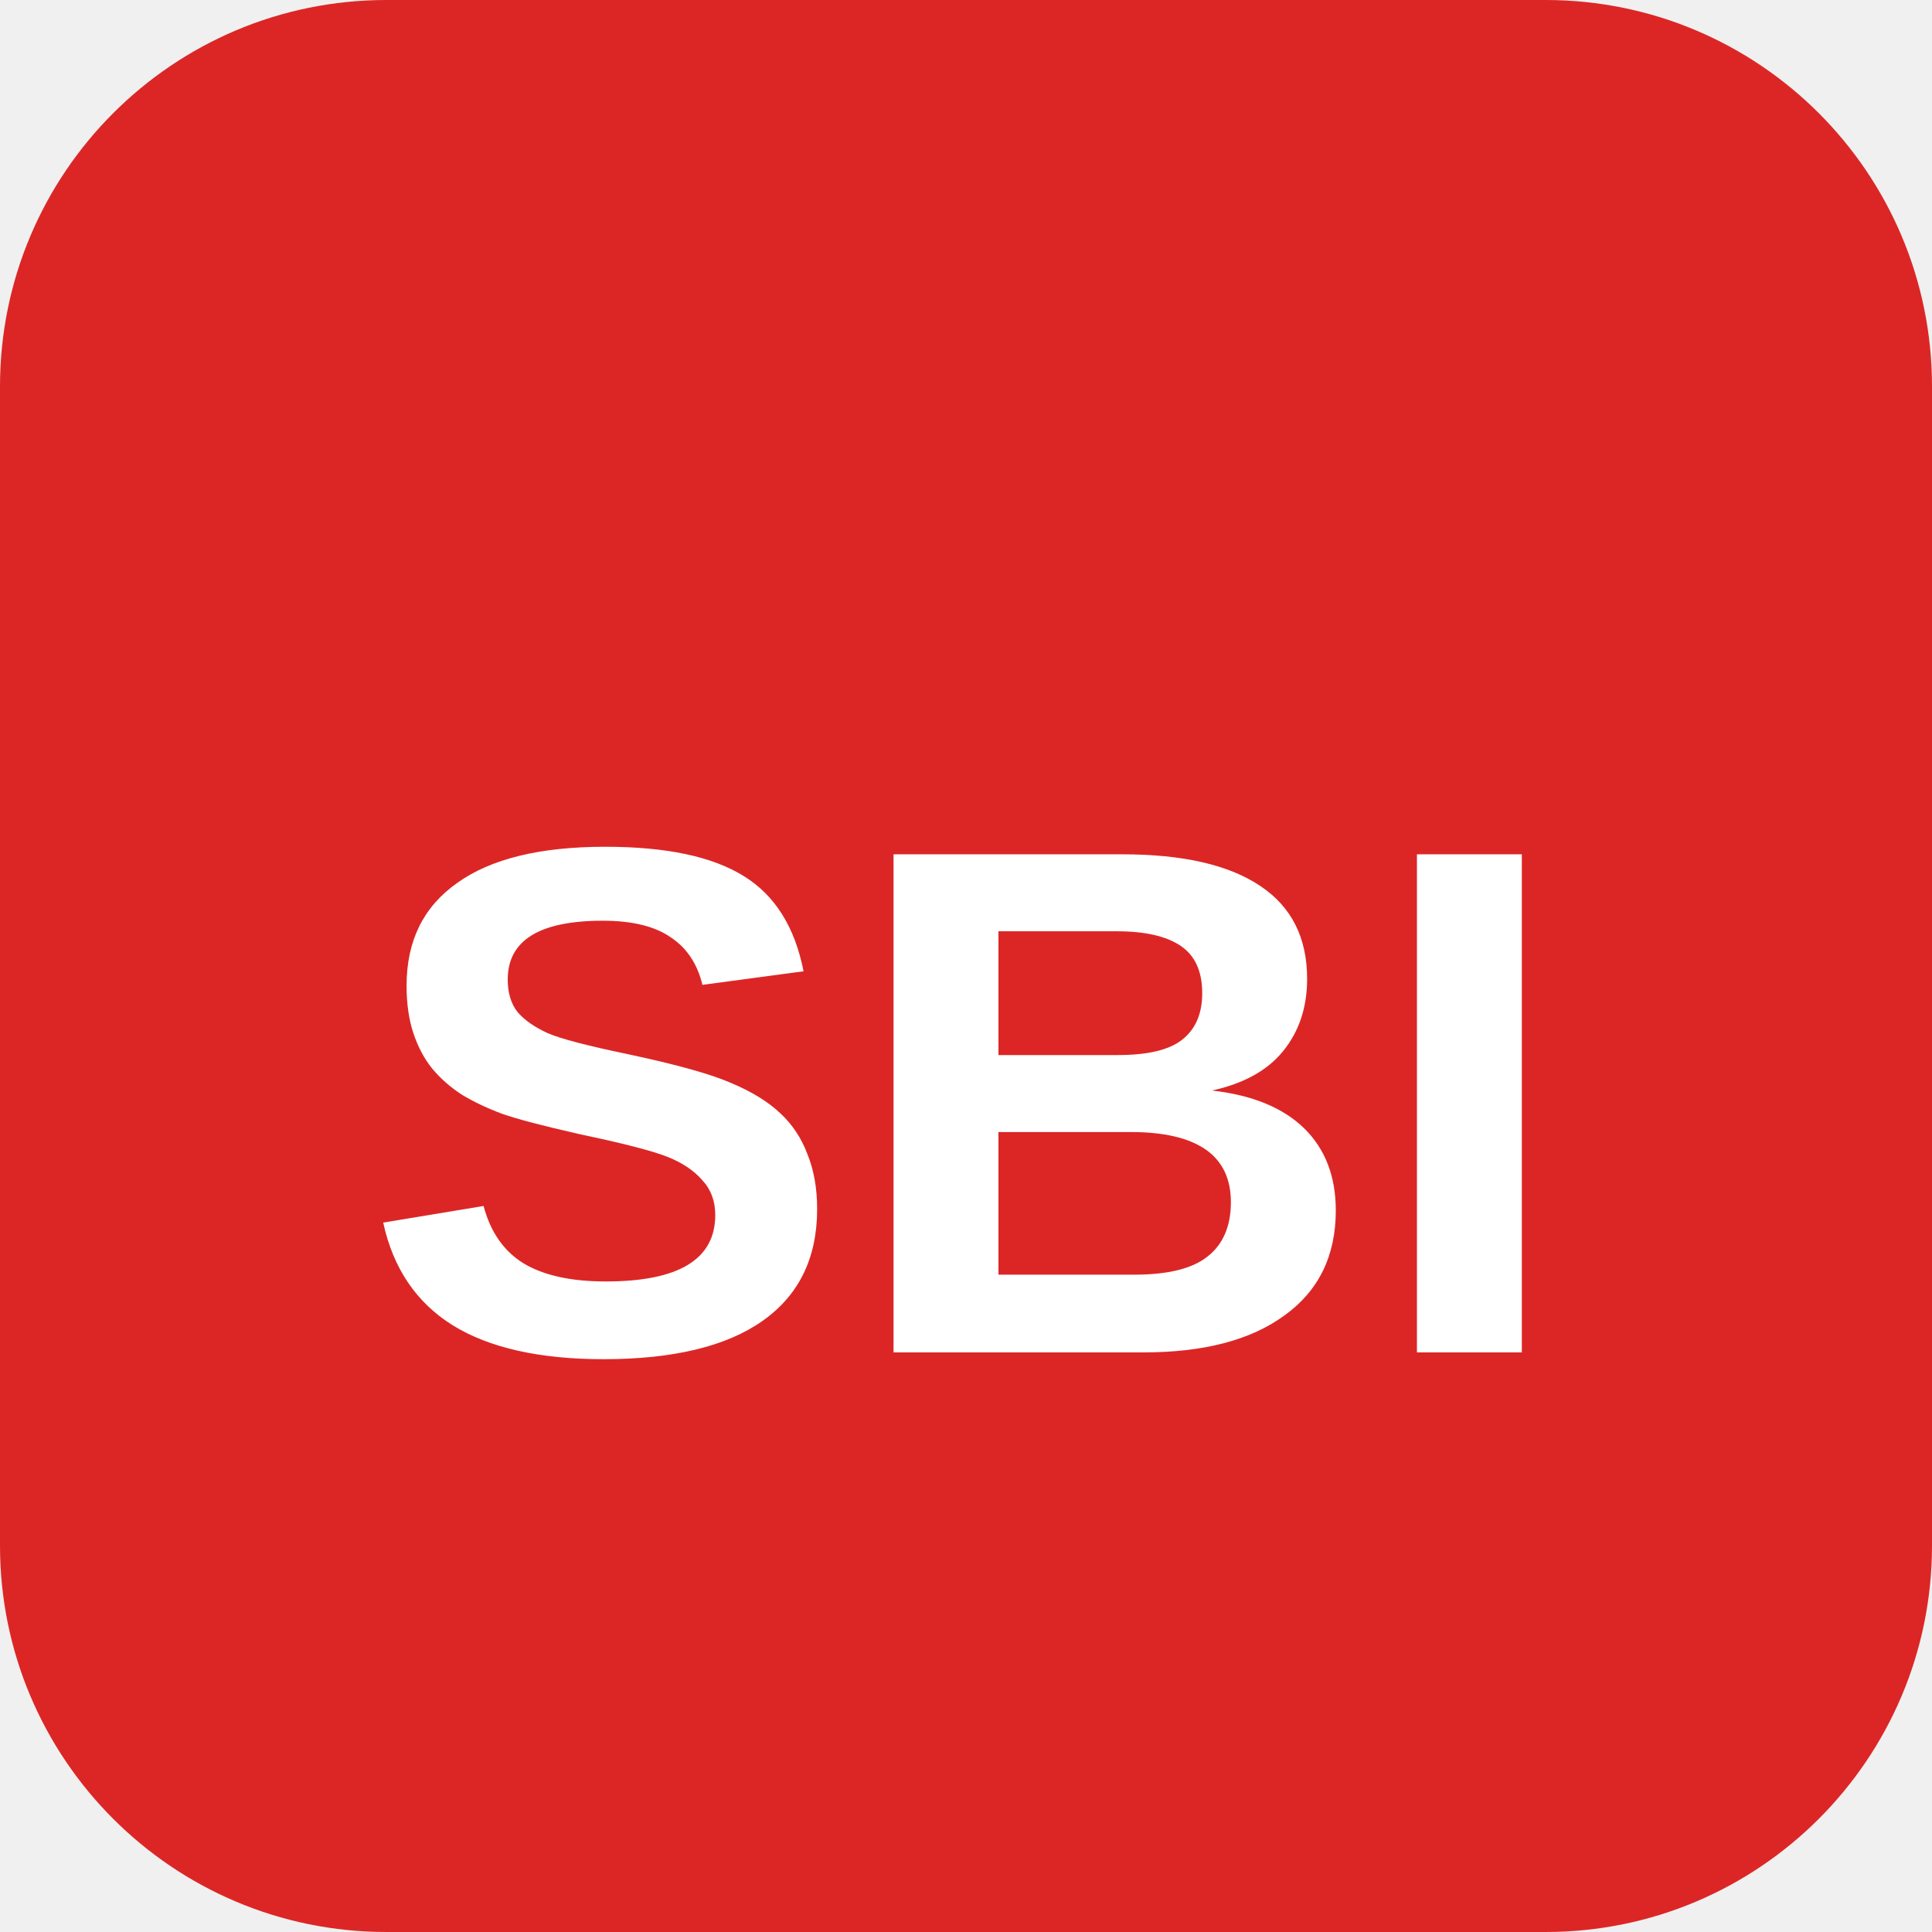
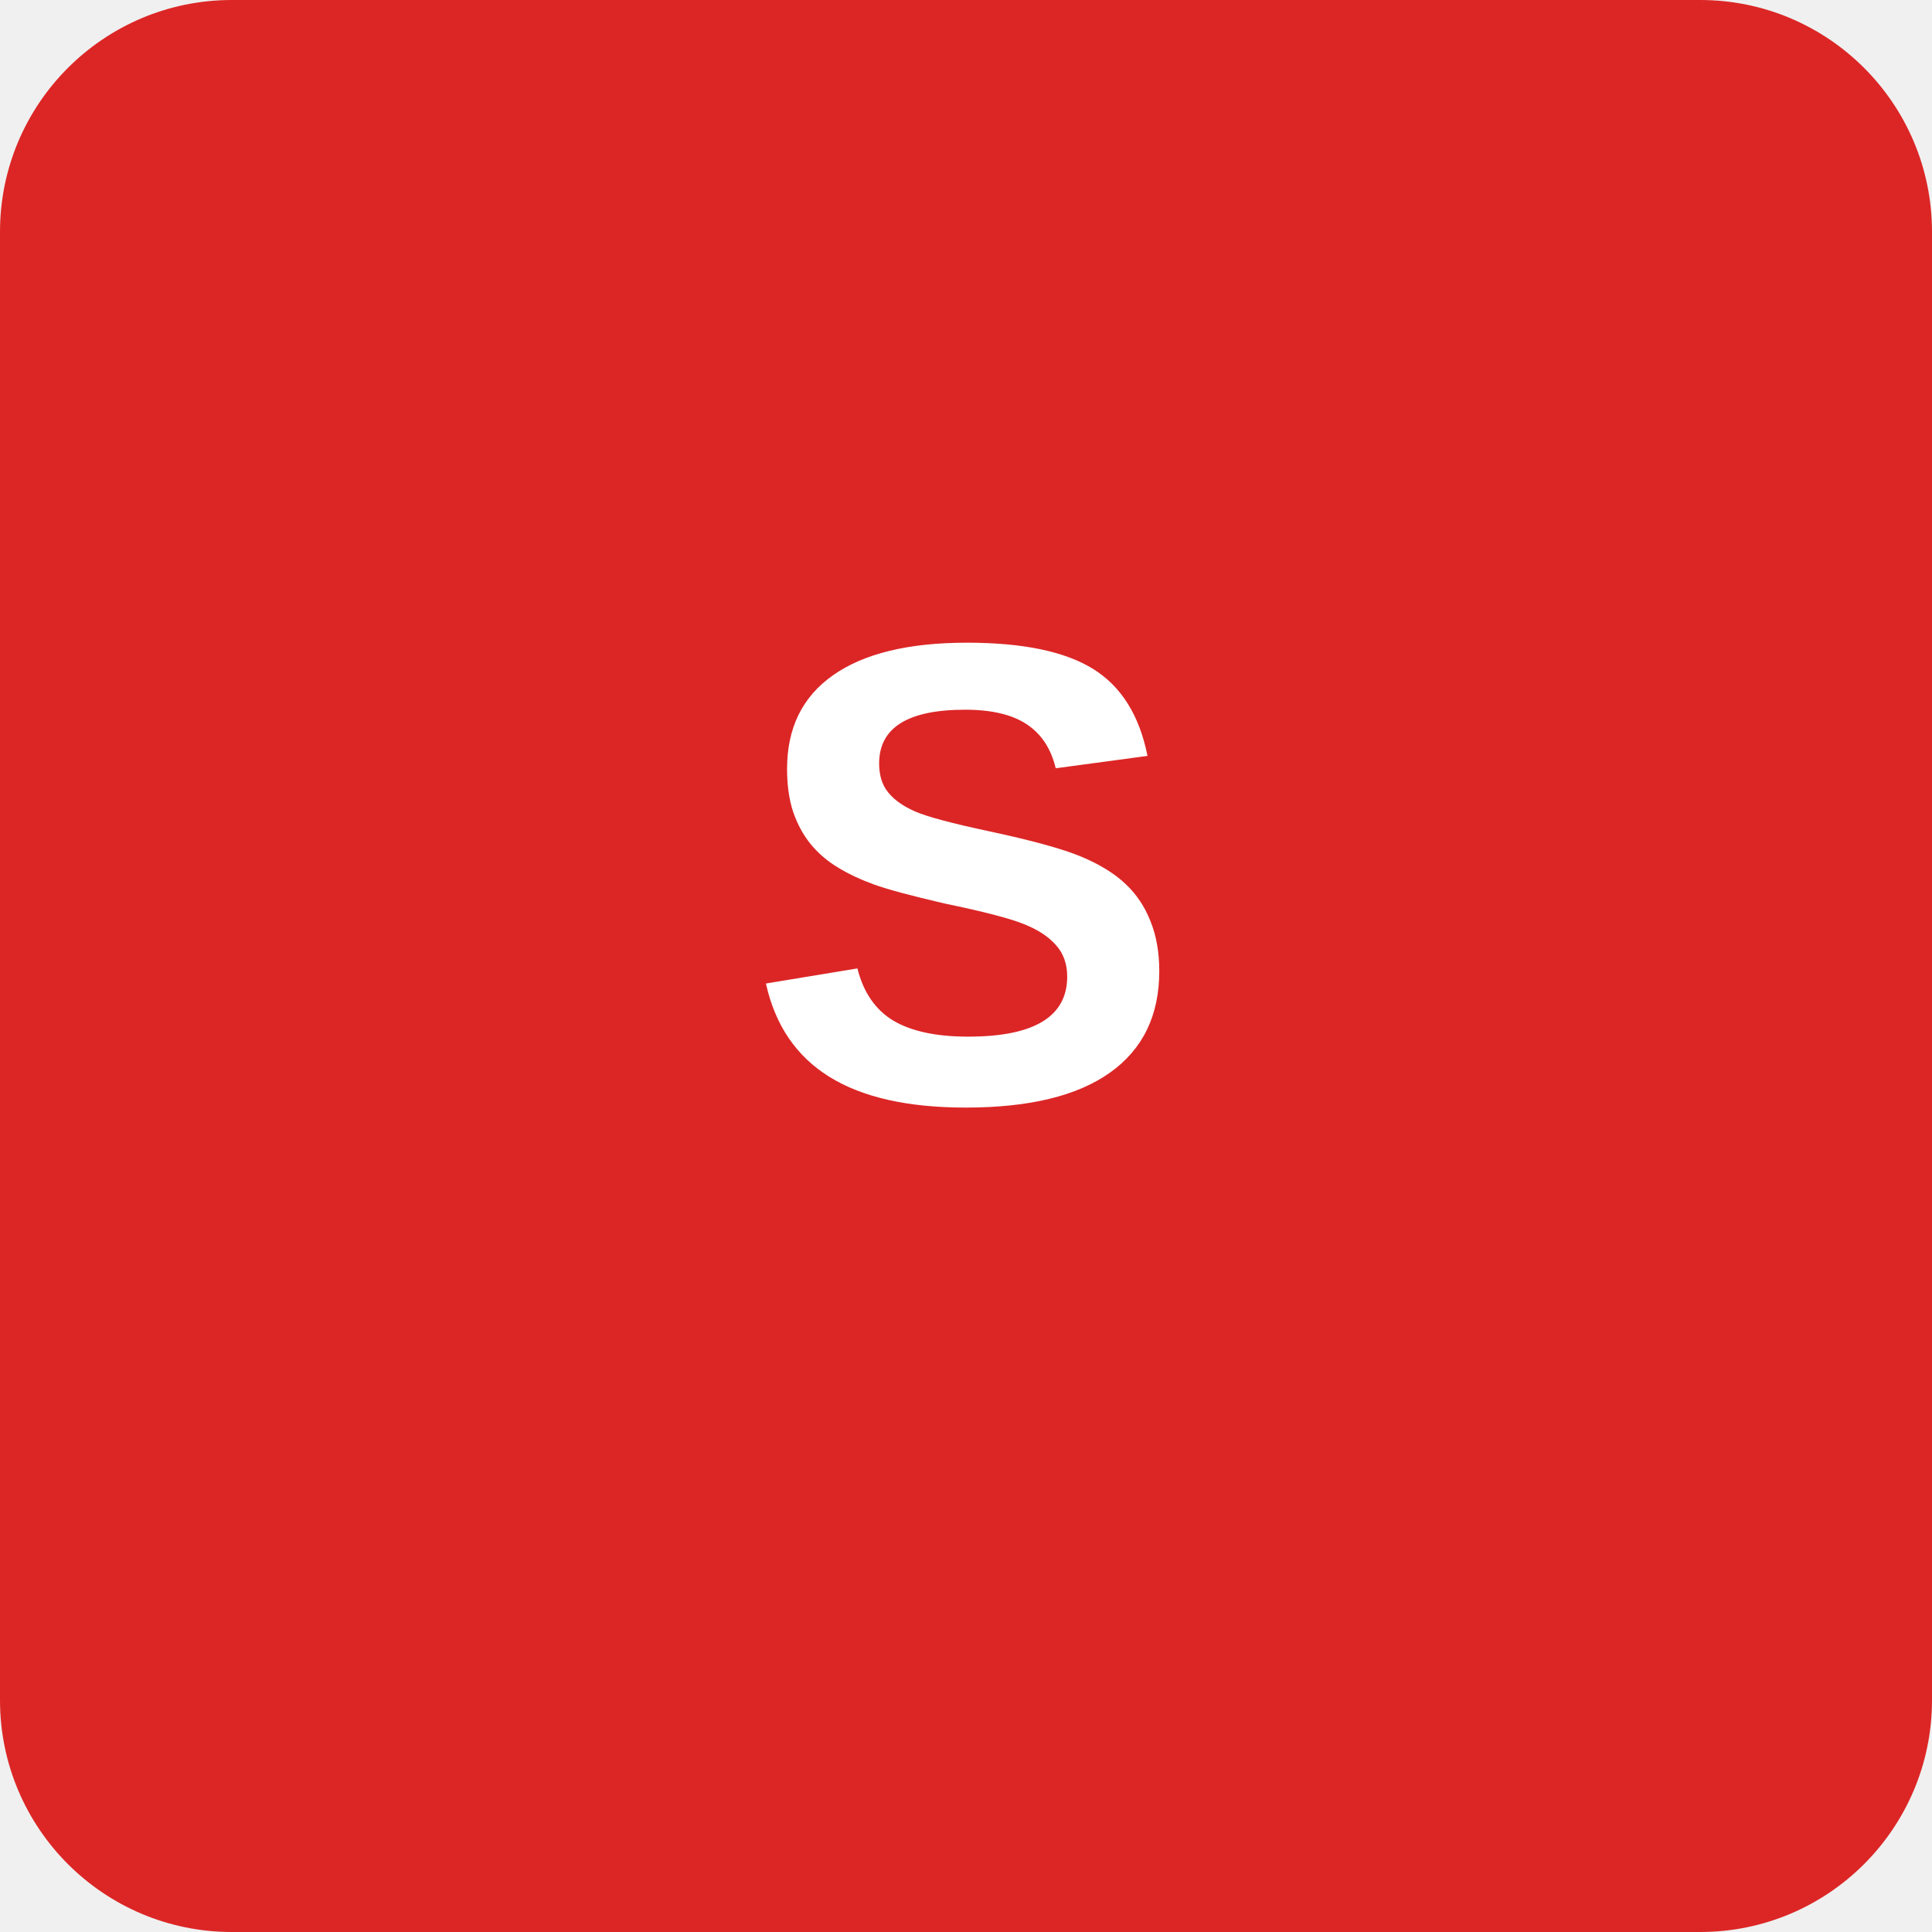
- <svg xmlns="http://www.w3.org/2000/svg" viewBox="0 0 40 40" width="40" height="40">
-   <rect width="40" height="40" rx="8" fill="#dc2626" />
-   <text x="20" y="28" font-family="Arial,Helvetica,sans-serif" font-size="15" fill="#ffffff" font-weight="800" text-anchor="middle">SBI</text>
+ <svg xmlns="http://www.w3.org/2000/svg" width="20" height="20" viewBox="0 0 100 100">
+   <rect width="100" height="100" fill="#dc2626" rx="12" />
+   <text x="50" y="57" font-family="Arial, Helvetica, sans-serif" font-size="34" fill="#fff" font-weight="700" text-anchor="middle">S</text>
</svg>
